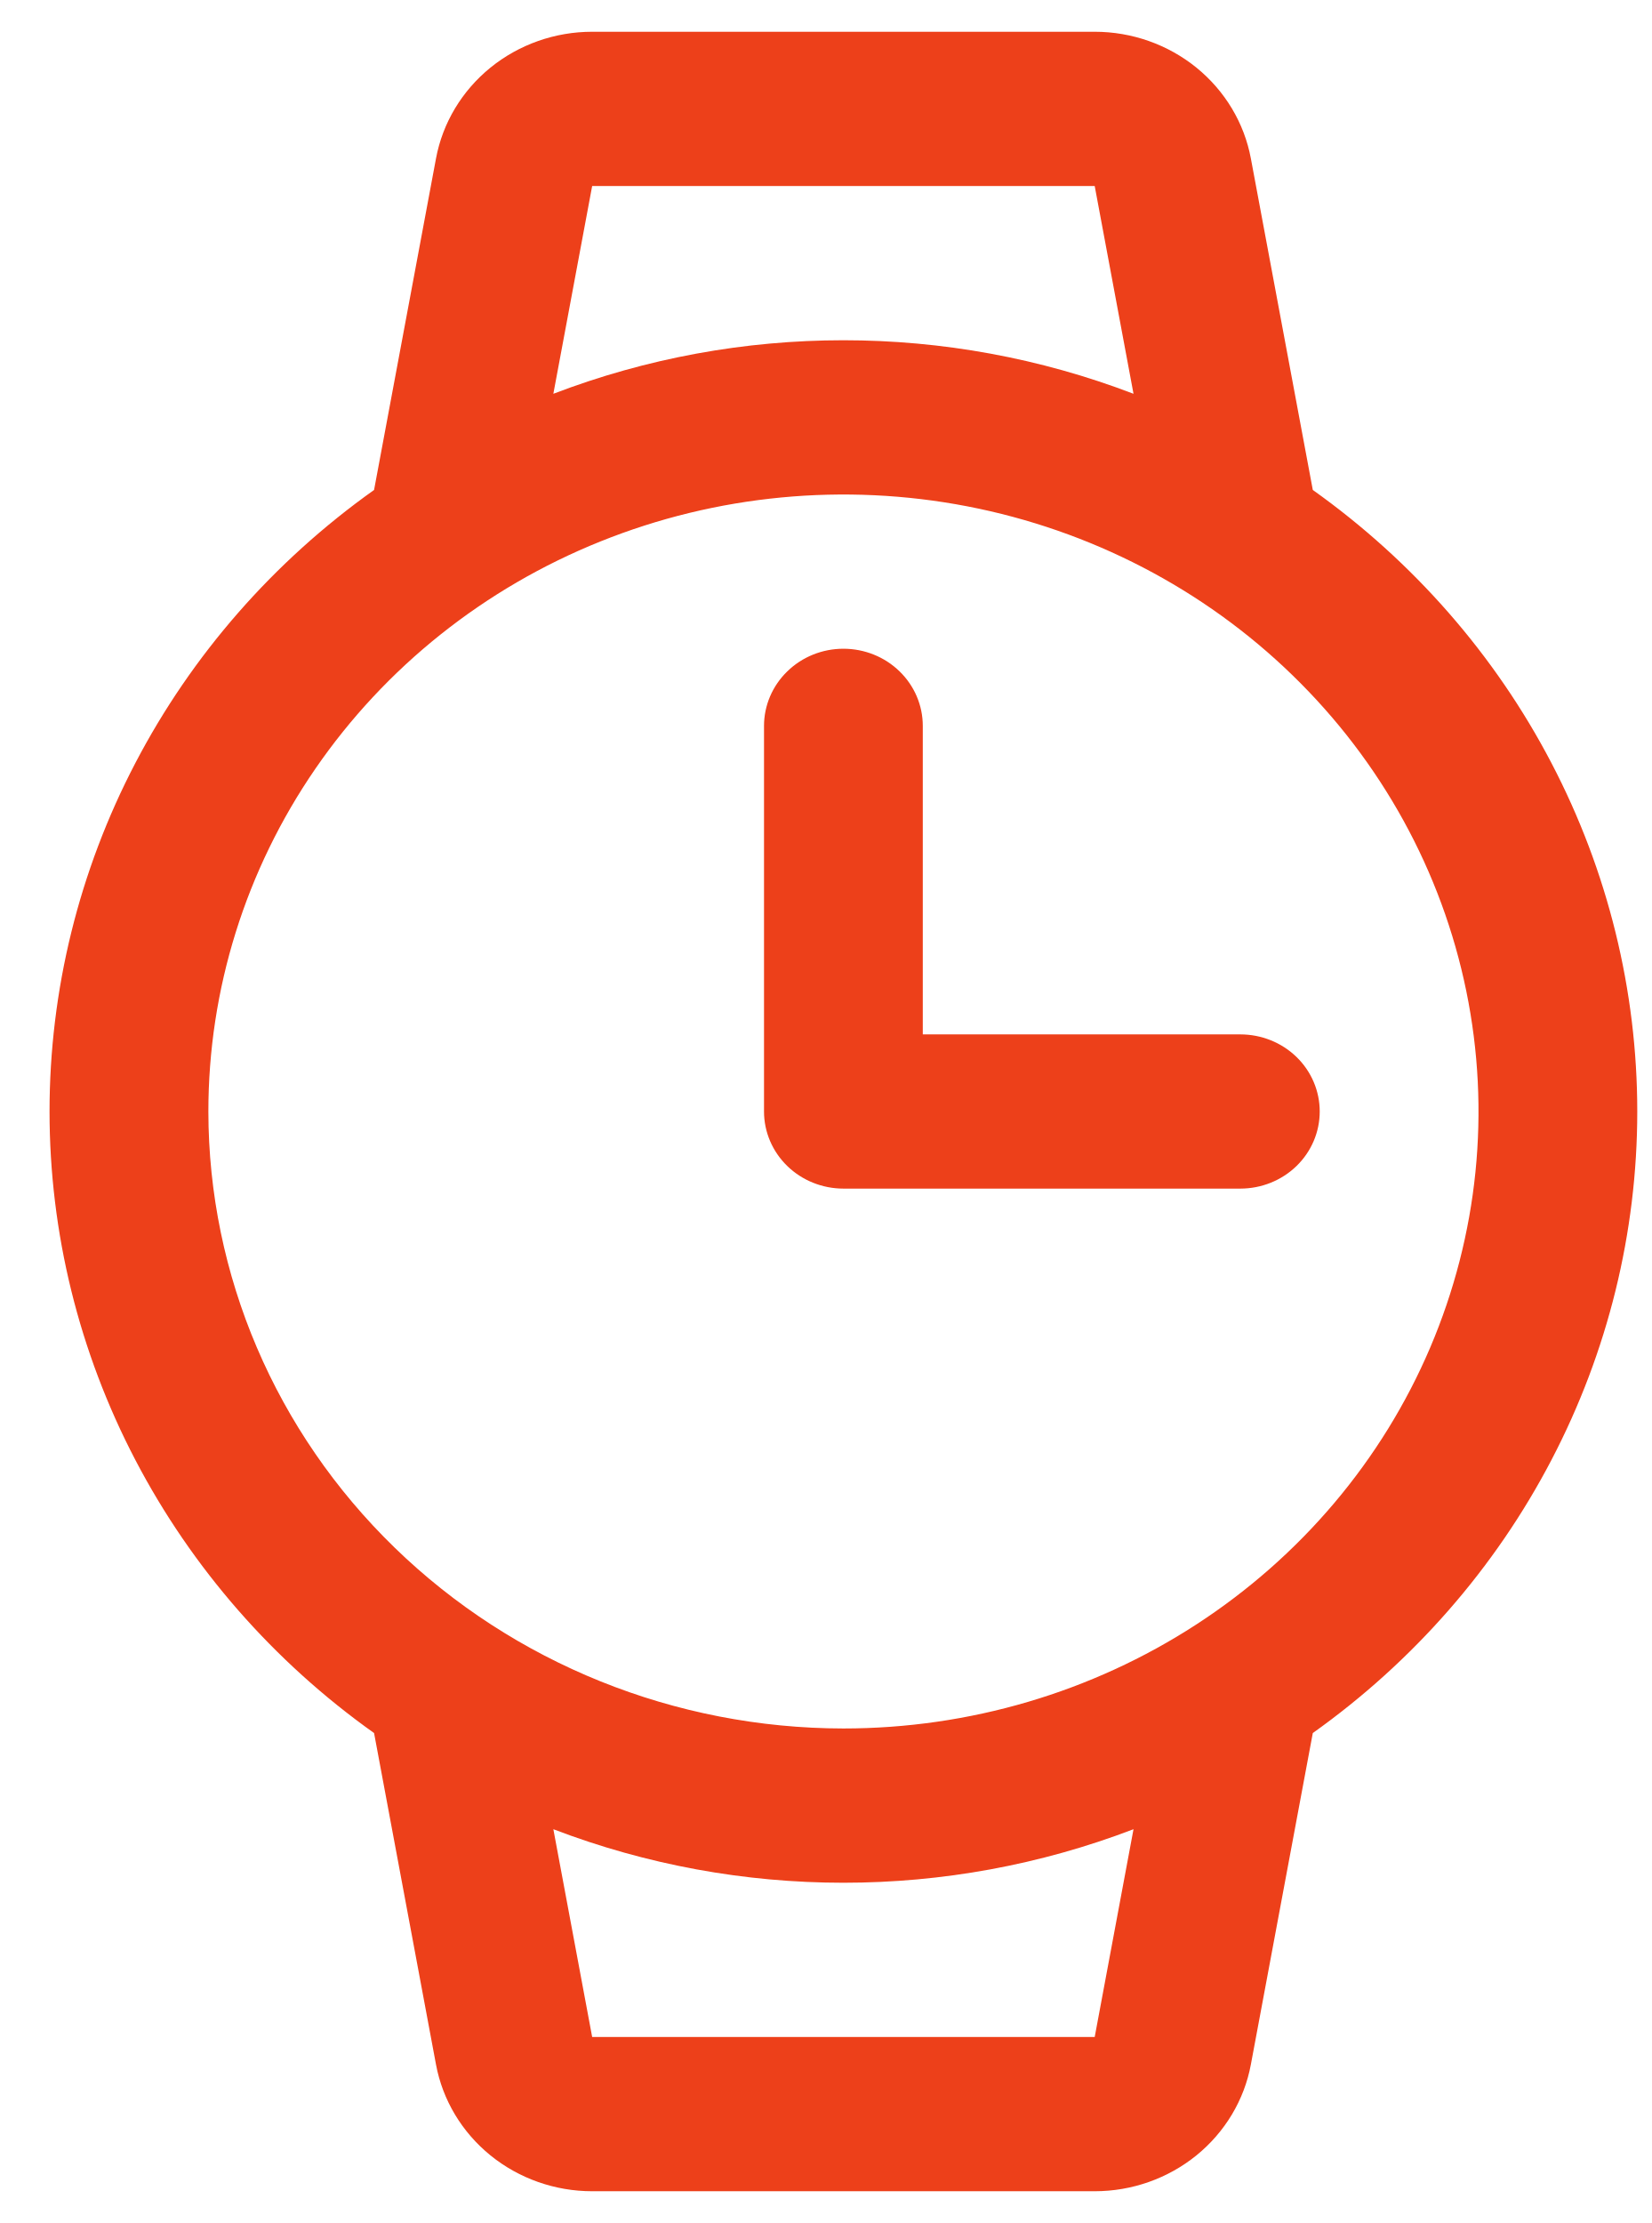
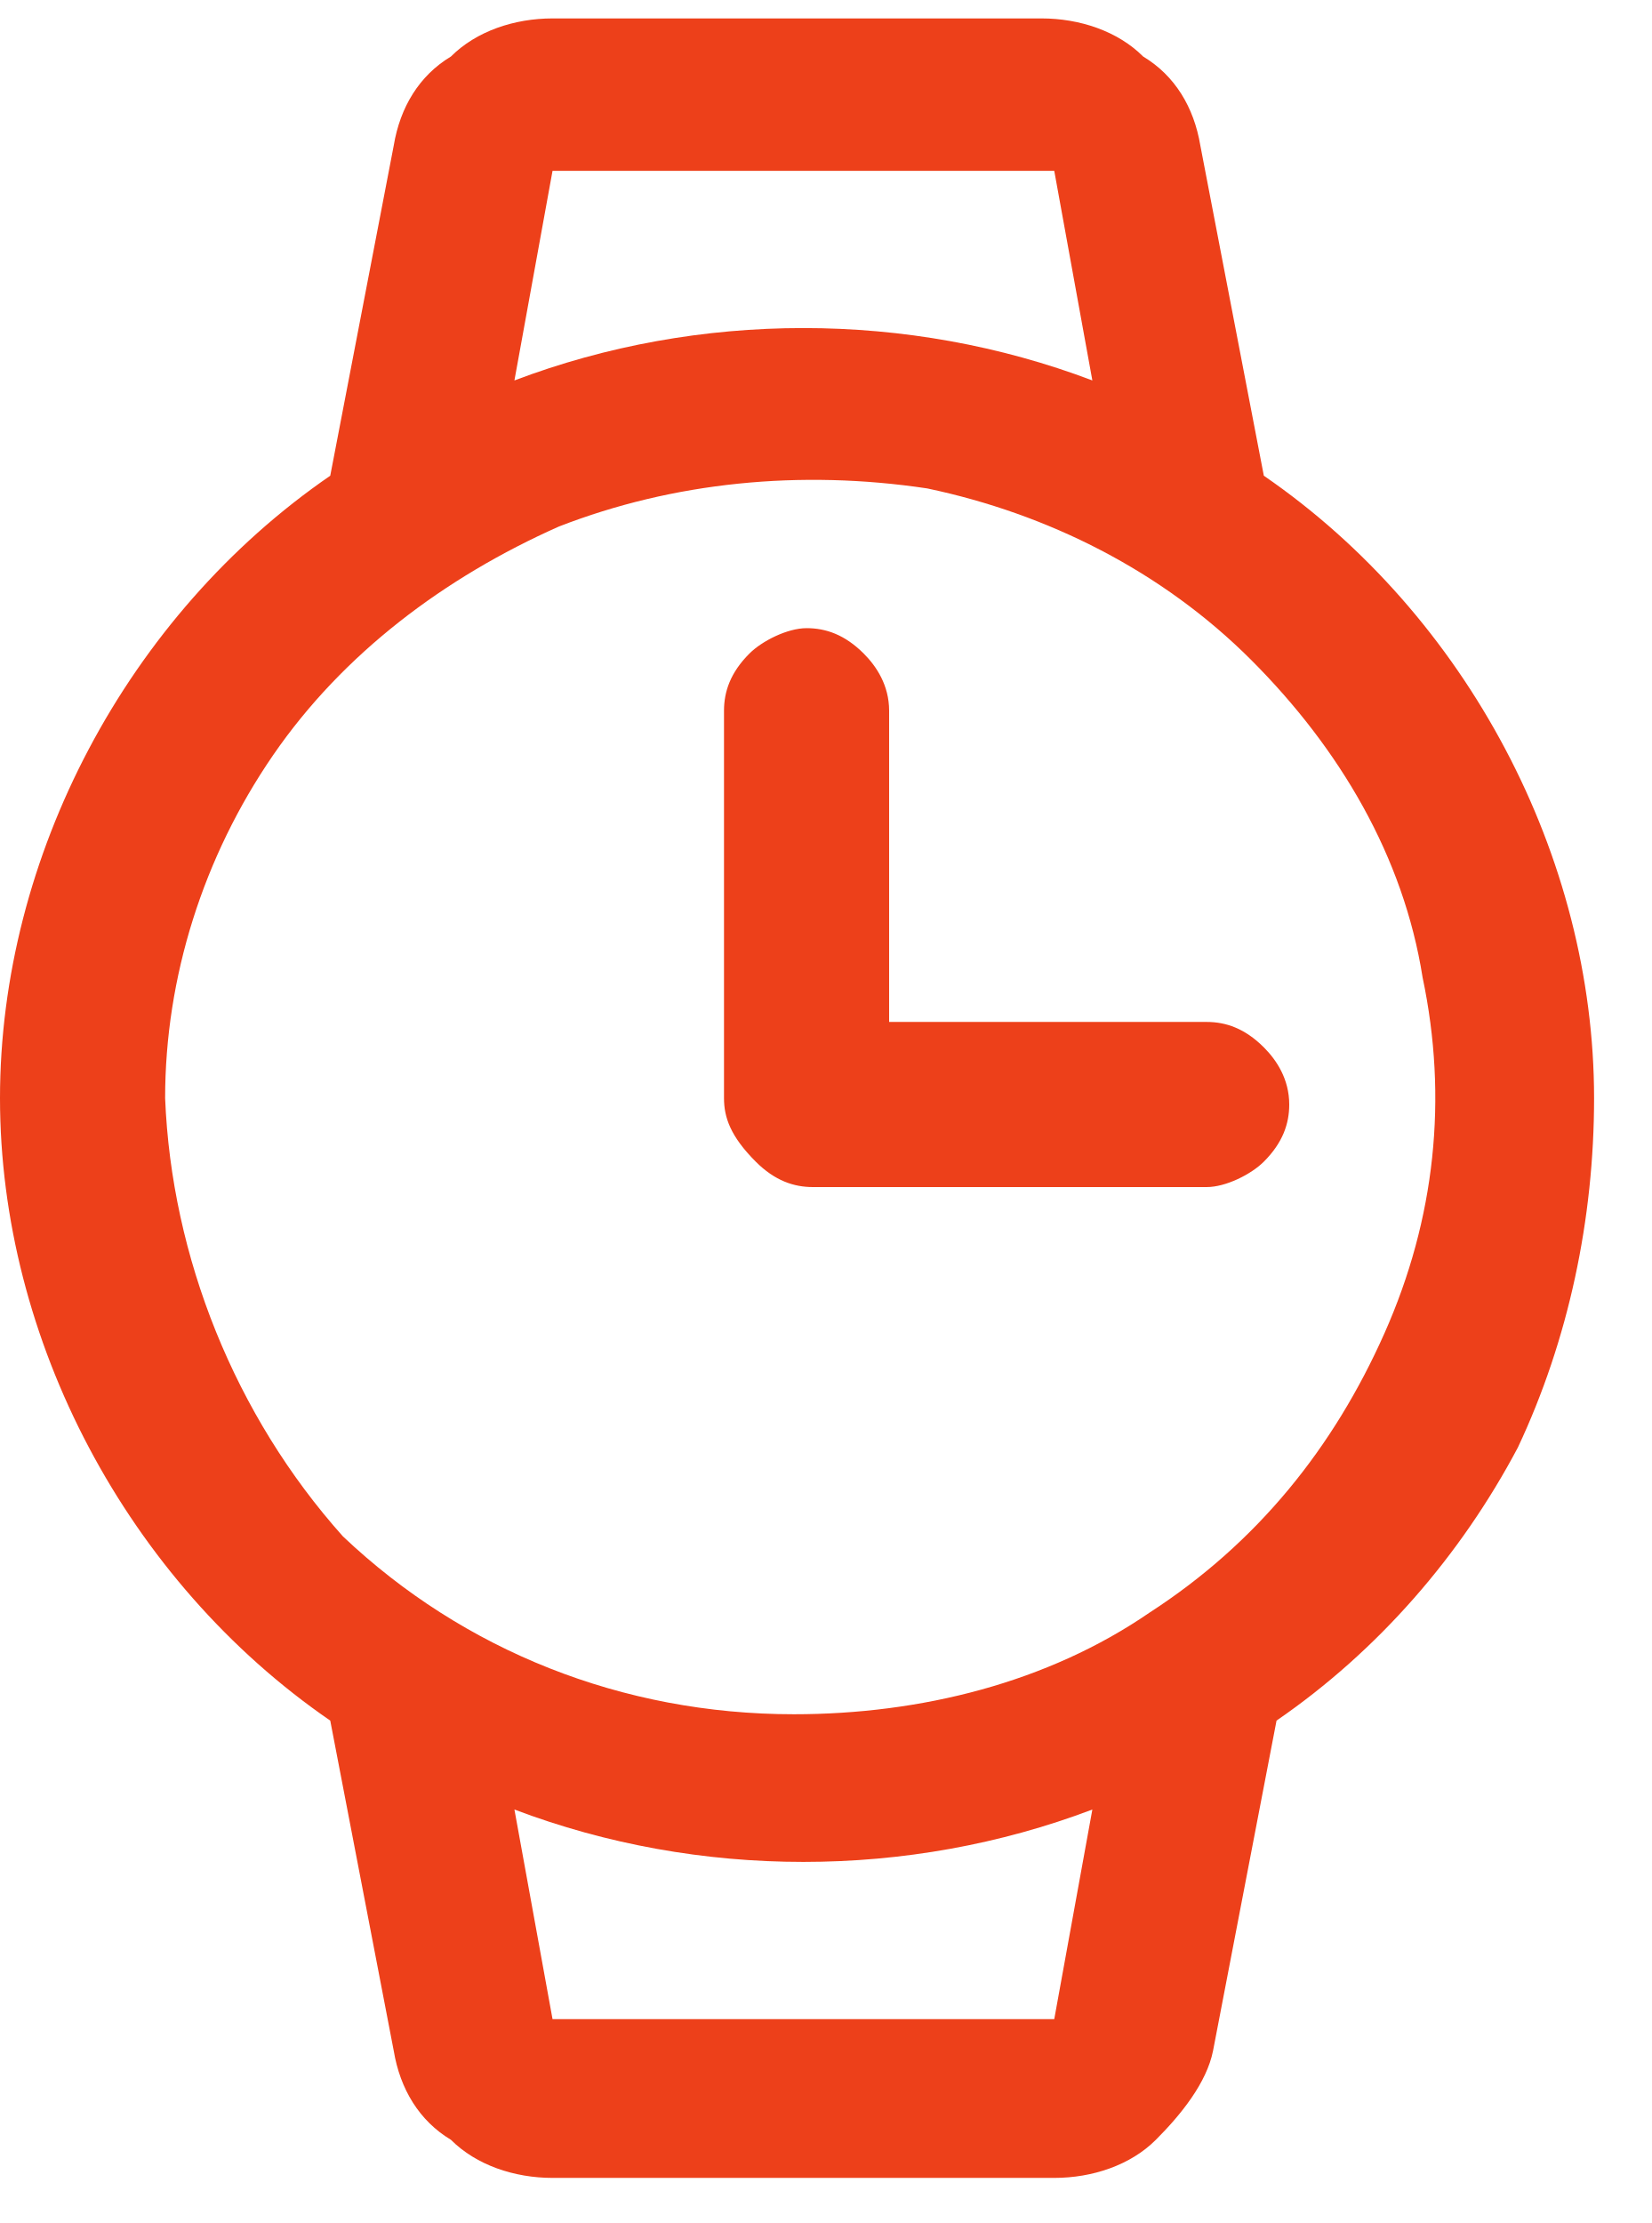
<svg xmlns="http://www.w3.org/2000/svg" width="26" height="35" viewBox="0 0 26 35" fill="none">
-   <path d="M25.78 17.5C25.78 15.594 25.317 13.714 24.429 12.014C23.542 10.314 22.254 8.841 20.671 7.714L19.696 2.496C19.592 1.936 19.288 1.43 18.839 1.065C18.389 0.7 17.822 0.5 17.237 0.5H9.324C8.739 0.5 8.172 0.7 7.722 1.065C7.273 1.43 6.969 1.936 6.865 2.496L5.89 7.714C4.306 8.841 3.019 10.313 2.131 12.014C1.243 13.714 0.78 15.594 0.78 17.5C0.78 19.407 1.243 21.286 2.131 22.986C3.019 24.686 4.306 26.16 5.89 27.286L6.865 32.504C6.969 33.064 7.273 33.57 7.722 33.935C8.172 34.3 8.739 34.5 9.324 34.5H17.237C17.822 34.5 18.389 34.3 18.839 33.935C19.288 33.57 19.592 33.064 19.696 32.504L20.671 27.286C22.254 26.159 23.542 24.686 24.429 22.986C25.317 21.286 25.78 19.406 25.78 17.5ZM9.324 2.929H17.237L17.848 6.2C14.913 5.076 11.648 5.076 8.713 6.2L9.324 2.929ZM3.281 17.5C3.281 15.579 3.867 13.7 4.966 12.103C6.065 10.505 7.626 9.26 9.454 8.525C11.281 7.79 13.291 7.598 15.231 7.972C17.171 8.347 18.953 9.272 20.351 10.631C21.75 11.989 22.702 13.72 23.088 15.605C23.474 17.489 23.276 19.442 22.519 21.218C21.762 22.993 20.48 24.51 18.836 25.577C17.192 26.645 15.258 27.214 13.28 27.214C10.629 27.212 8.087 26.187 6.213 24.366C4.338 22.545 3.283 20.076 3.281 17.5ZM17.237 32.071H9.324L8.713 28.8C11.648 29.924 14.913 29.924 17.848 28.8L17.237 32.071ZM12.03 17.5V11.429C12.03 11.107 12.162 10.798 12.397 10.57C12.631 10.342 12.949 10.214 13.28 10.214C13.612 10.214 13.93 10.342 14.164 10.57C14.399 10.798 14.53 11.107 14.53 11.429V16.286H19.53C19.862 16.286 20.18 16.414 20.414 16.641C20.649 16.869 20.78 17.178 20.78 17.5C20.78 17.822 20.649 18.131 20.414 18.359C20.18 18.586 19.862 18.714 19.53 18.714H13.28C12.949 18.714 12.631 18.586 12.397 18.359C12.162 18.131 12.03 17.822 12.03 17.5Z" fill="#ED401A" />
+   <path d="M25.1 17.29C25.1 15.39 24.6 13.49 23.7 11.79C22.8 10.09 21.5 8.59 19.9 7.49L18.9 2.29C18.8 1.69 18.5 1.19 18 0.89C17.6 0.49 17 0.29 16.4 0.29H8.7C8.1 0.29 7.5 0.49 7.1 0.89C6.6 1.19 6.3 1.69 6.2 2.29L5.2 7.49C3.6 8.59 2.3 10.09 1.4 11.79C0.5 13.49 0 15.39 0 17.29C0 19.19 0.5 21.09 1.4 22.79C2.3 24.49 3.6 25.99 5.2 27.09L6.2 32.29C6.3 32.89 6.6 33.39 7.1 33.69C7.5 34.09 8.1 34.29 8.7 34.29H16.6C17.2 34.29 17.8 34.09 18.2 33.69C18.6 33.29 19 32.79 19.1 32.29L20.1 27.09C21.7 25.99 23 24.49 23.9 22.79C24.7 21.09 25.1 19.19 25.1 17.29ZM8.7 2.69H16.6L17.2 5.99C14.3 4.89 11 4.89 8.1 5.99L8.7 2.69ZM2.6 17.29C2.6 15.39 3.2 13.49 4.3 11.89C5.4 10.29 7 9.09 8.8 8.29C10.6 7.59 12.6 7.39 14.6 7.69C16.5 8.09 18.3 8.99 19.7 10.39C21.1 11.79 22.1 13.49 22.4 15.39C22.8 17.29 22.6 19.19 21.8 20.99C21 22.79 19.8 24.29 18.1 25.39C16.5 26.49 14.5 26.99 12.5 26.99C9.8 26.99 7.3 25.99 5.4 24.19C3.7 22.29 2.7 19.79 2.6 17.29ZM16.6 31.79H8.7L8.1 28.49C11 29.59 14.3 29.59 17.2 28.49L16.6 31.79ZM11.4 17.29V11.19C11.4 10.89 11.5 10.59 11.8 10.29C12 10.09 12.4 9.89 12.7 9.89C13 9.89 13.3 9.99 13.6 10.29C13.8 10.49 14 10.79 14 11.19V16.09H19C19.3 16.09 19.6 16.19 19.9 16.49C20.1 16.69 20.3 16.99 20.3 17.39C20.3 17.69 20.2 17.99 19.9 18.29C19.7 18.49 19.3 18.69 19 18.69H12.8C12.5 18.69 12.2 18.59 11.9 18.29C11.5 17.89 11.4 17.59 11.4 17.29Z" fill="#ED401A" />
</svg>
